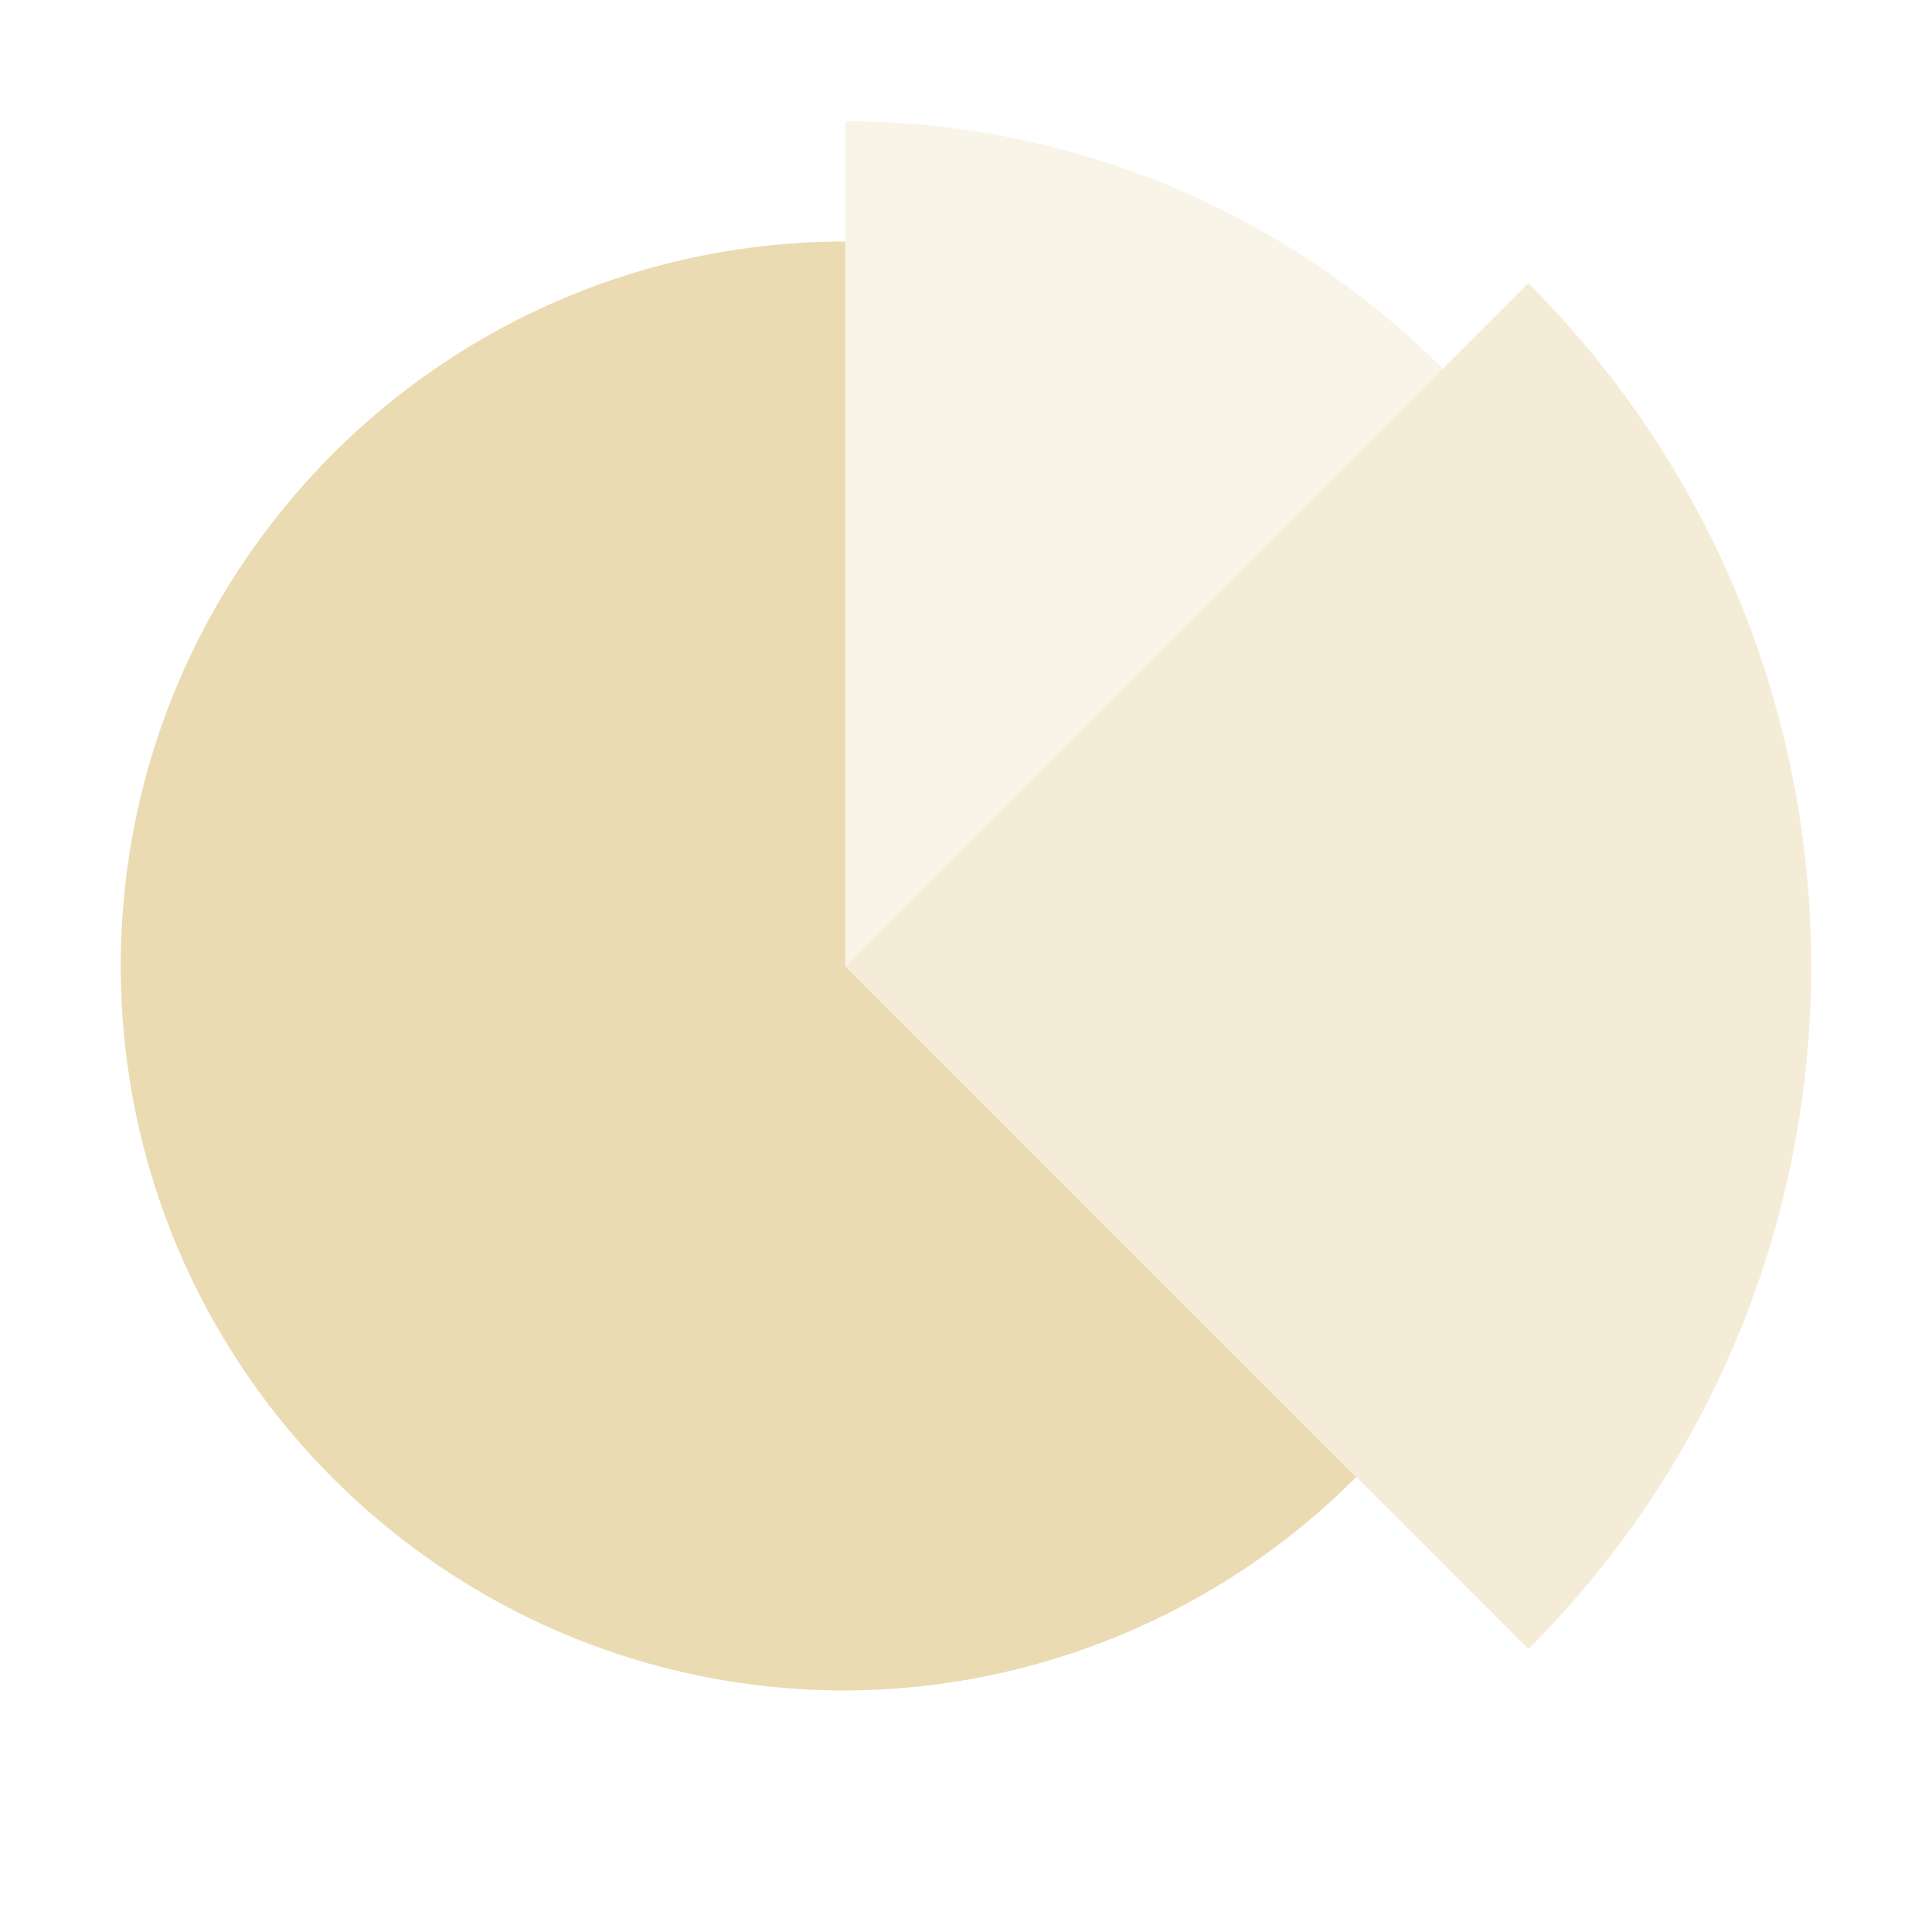
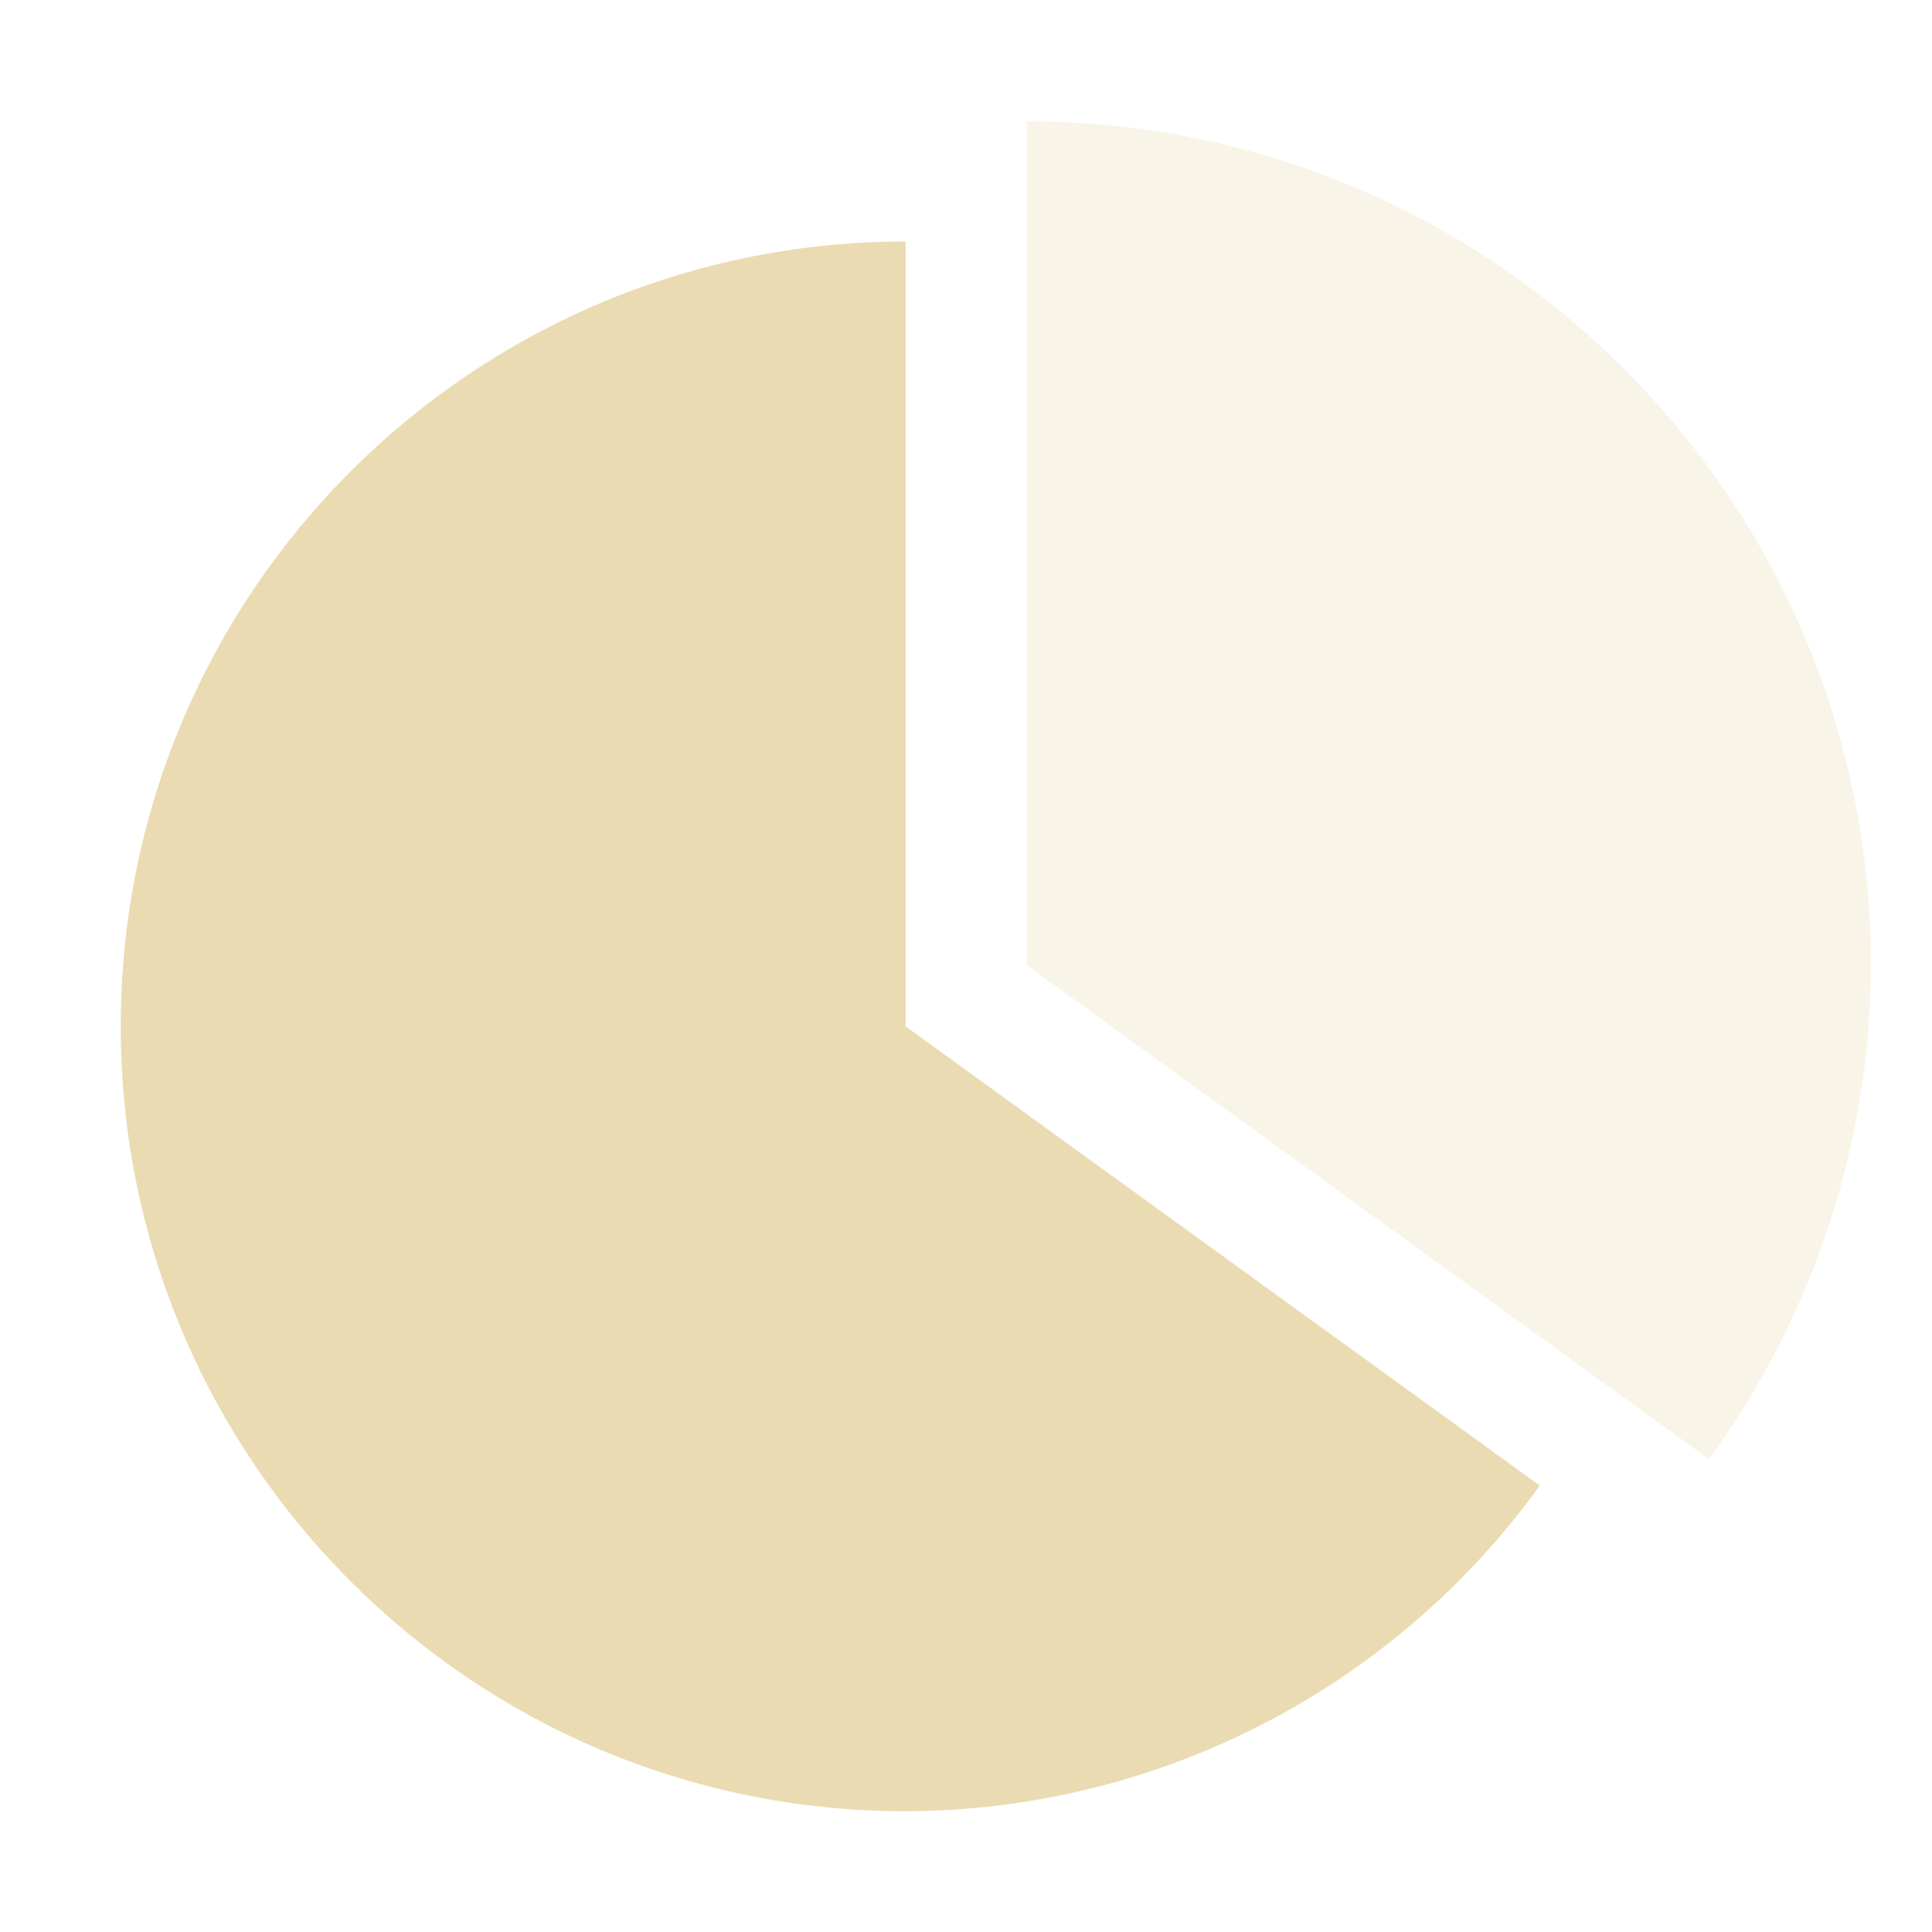
<svg xmlns="http://www.w3.org/2000/svg" width="16" height="16" version="1.1">
  <defs>
    <style type="text/css">.ColorScheme-Text { color:#ebdbb2; } .ColorScheme-Highlight { color:#458588; }</style>
  </defs>
-   <path class="ColorScheme-Text" fill="currentColor" d="m7 2a6 6 0 0 0-6 6 6 6 0 0 0 6 6 6 6 0 0 0 4.232-1.768l-4.232-4.232z" />
-   <path class="ColorScheme-Text" fill="currentColor" d="m12.66 2.343-5.657 5.657 5.657 5.657a8 8 0 0 0 0-11.31z" opacity=".3" />
-   <path class="ColorScheme-Text" fill="currentColor" d="m7 1v7l5.656 5.656a8 8 0 0 0 0-11.31l-0.707 0.707a7 7 0 0 0-4.949-2.049z" opacity=".3" />
+   <path class="ColorScheme-Text" d="m7.5 2c-3.59 0-6.5 2.91-6.5 6.5 1e-7 3.59 2.91 6.5 6.5 6.5 2.082-0.006 4.034-1.009 5.252-2.697l-5.252-3.803z" fill="currentColor" />
+   <path class="ColorScheme-Text" d="m8.505 1.005v6.99l5.648 4.09c0.866-1.188 1.336-2.619 1.342-4.09 4.7e-5 -3.861-3.13-6.99-6.99-6.99z" fill="currentColor" opacity=".3" />
</svg>
